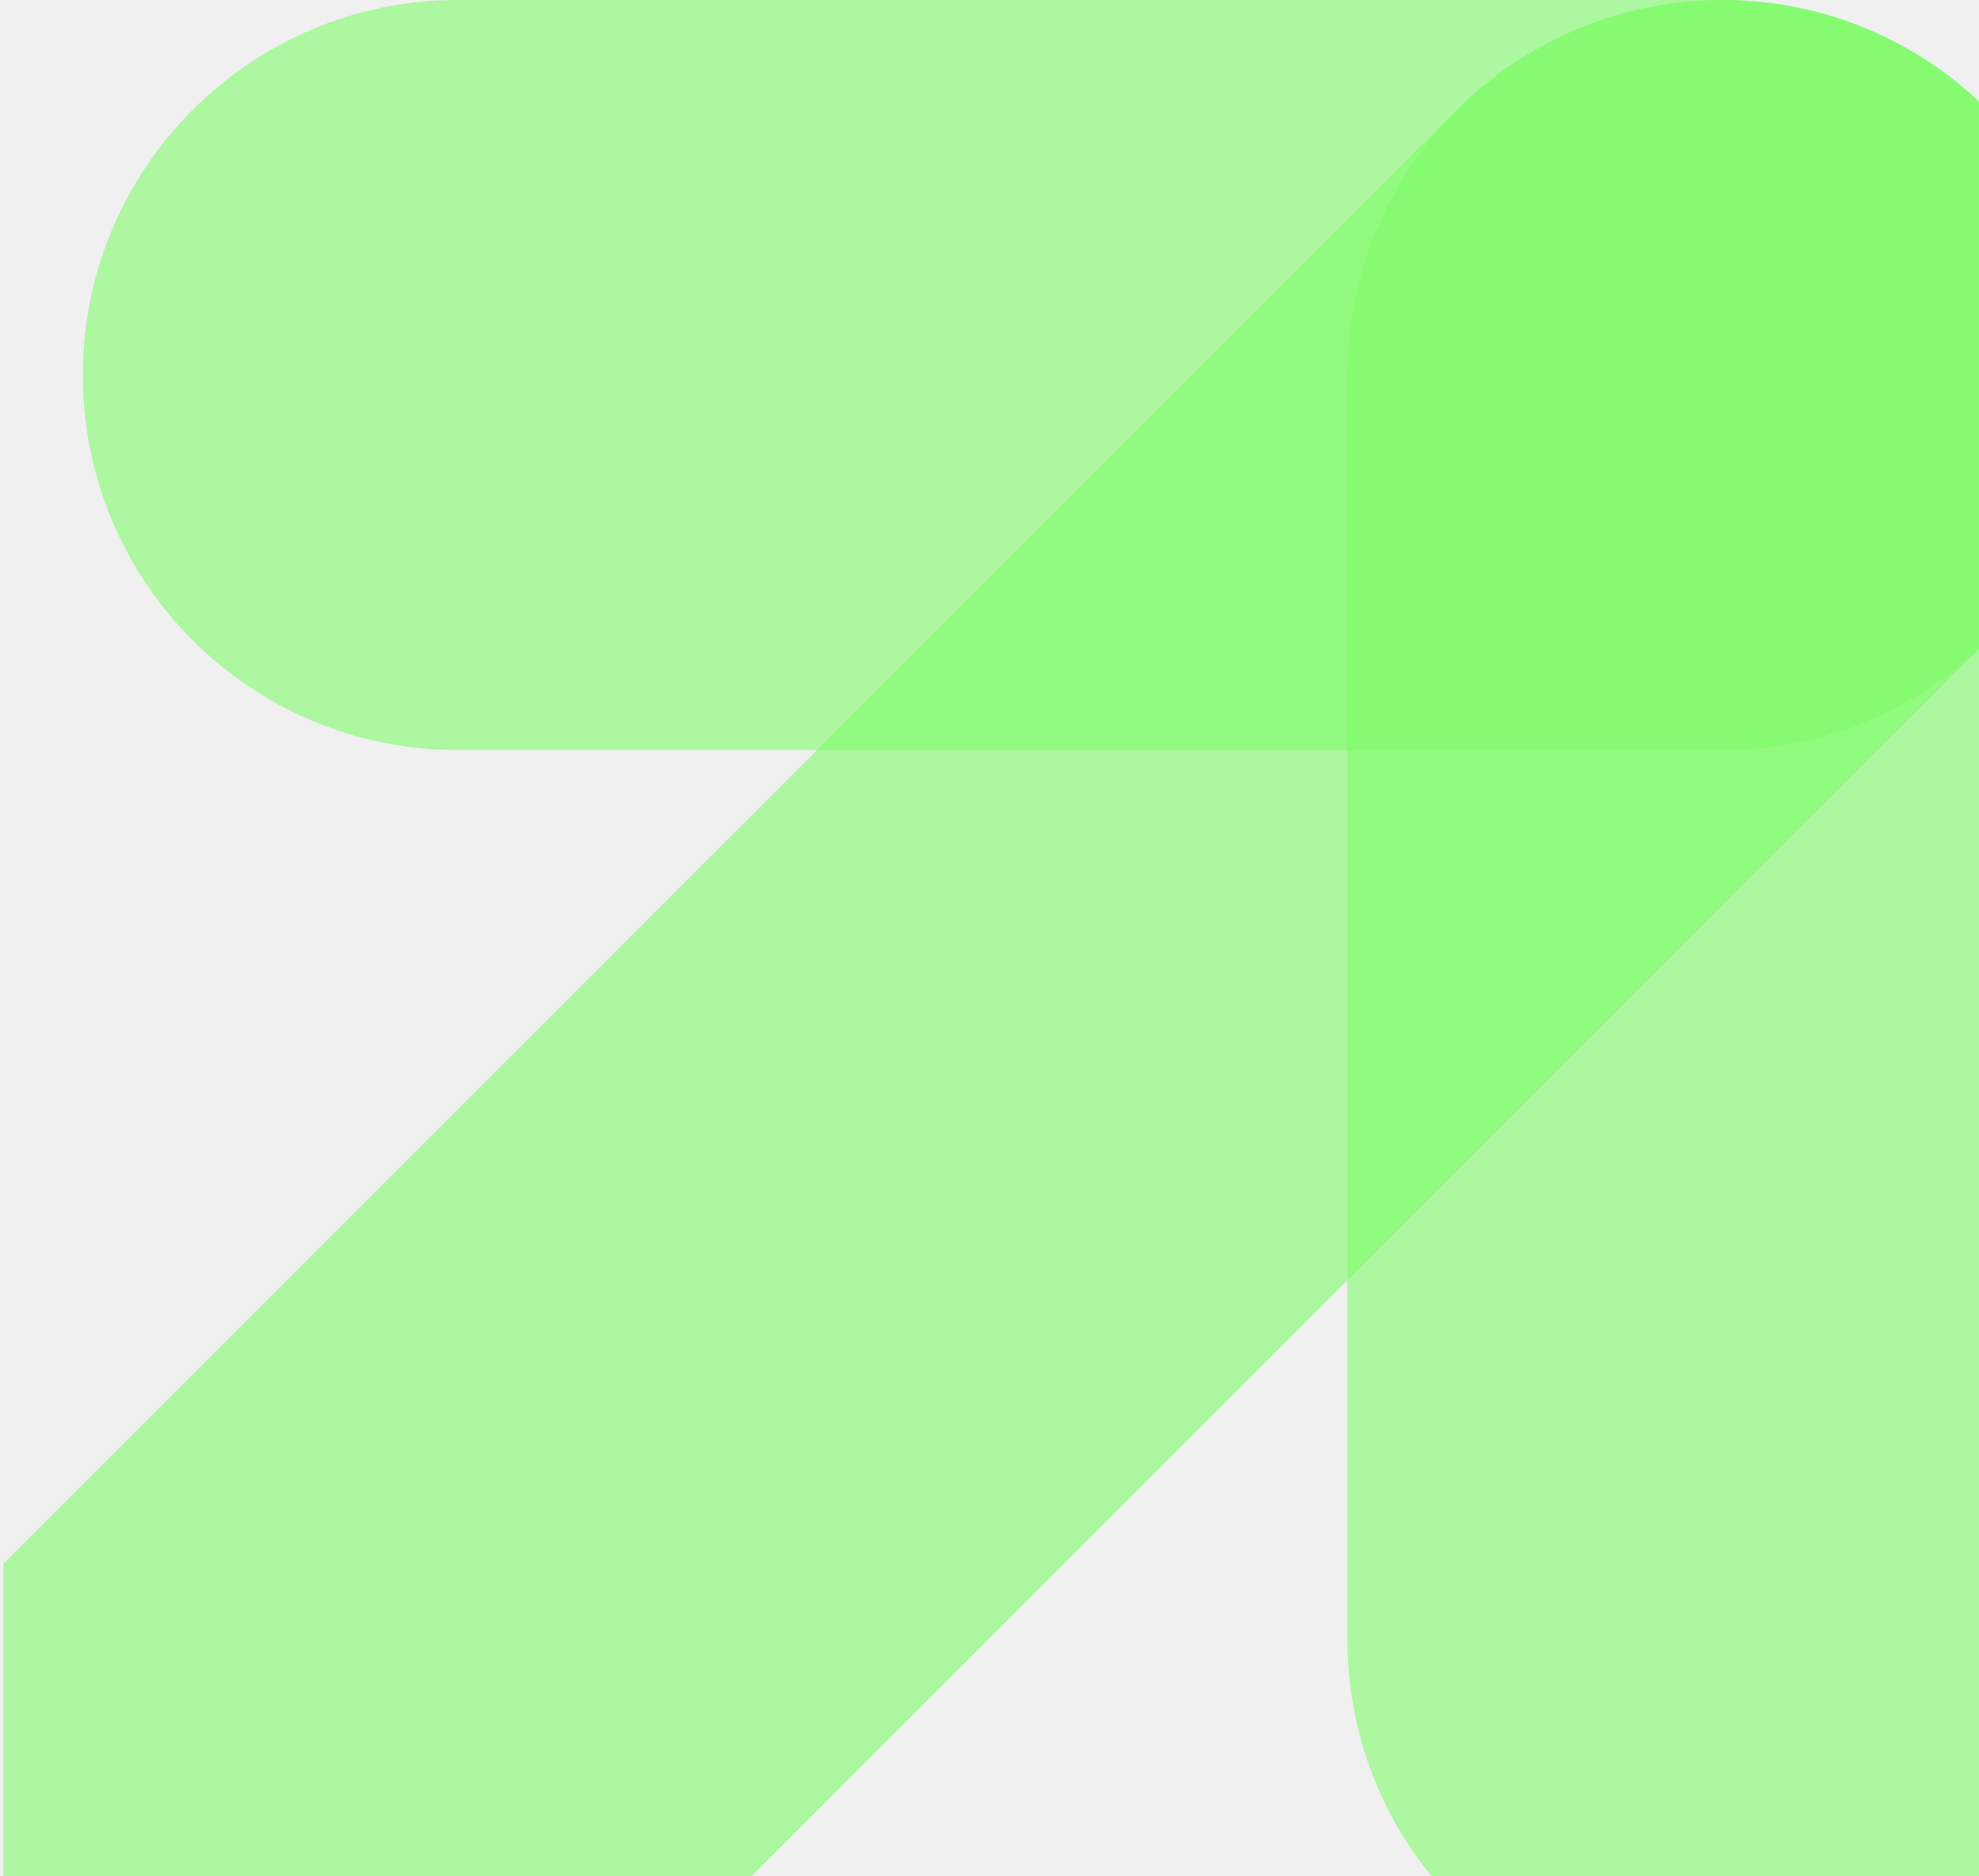
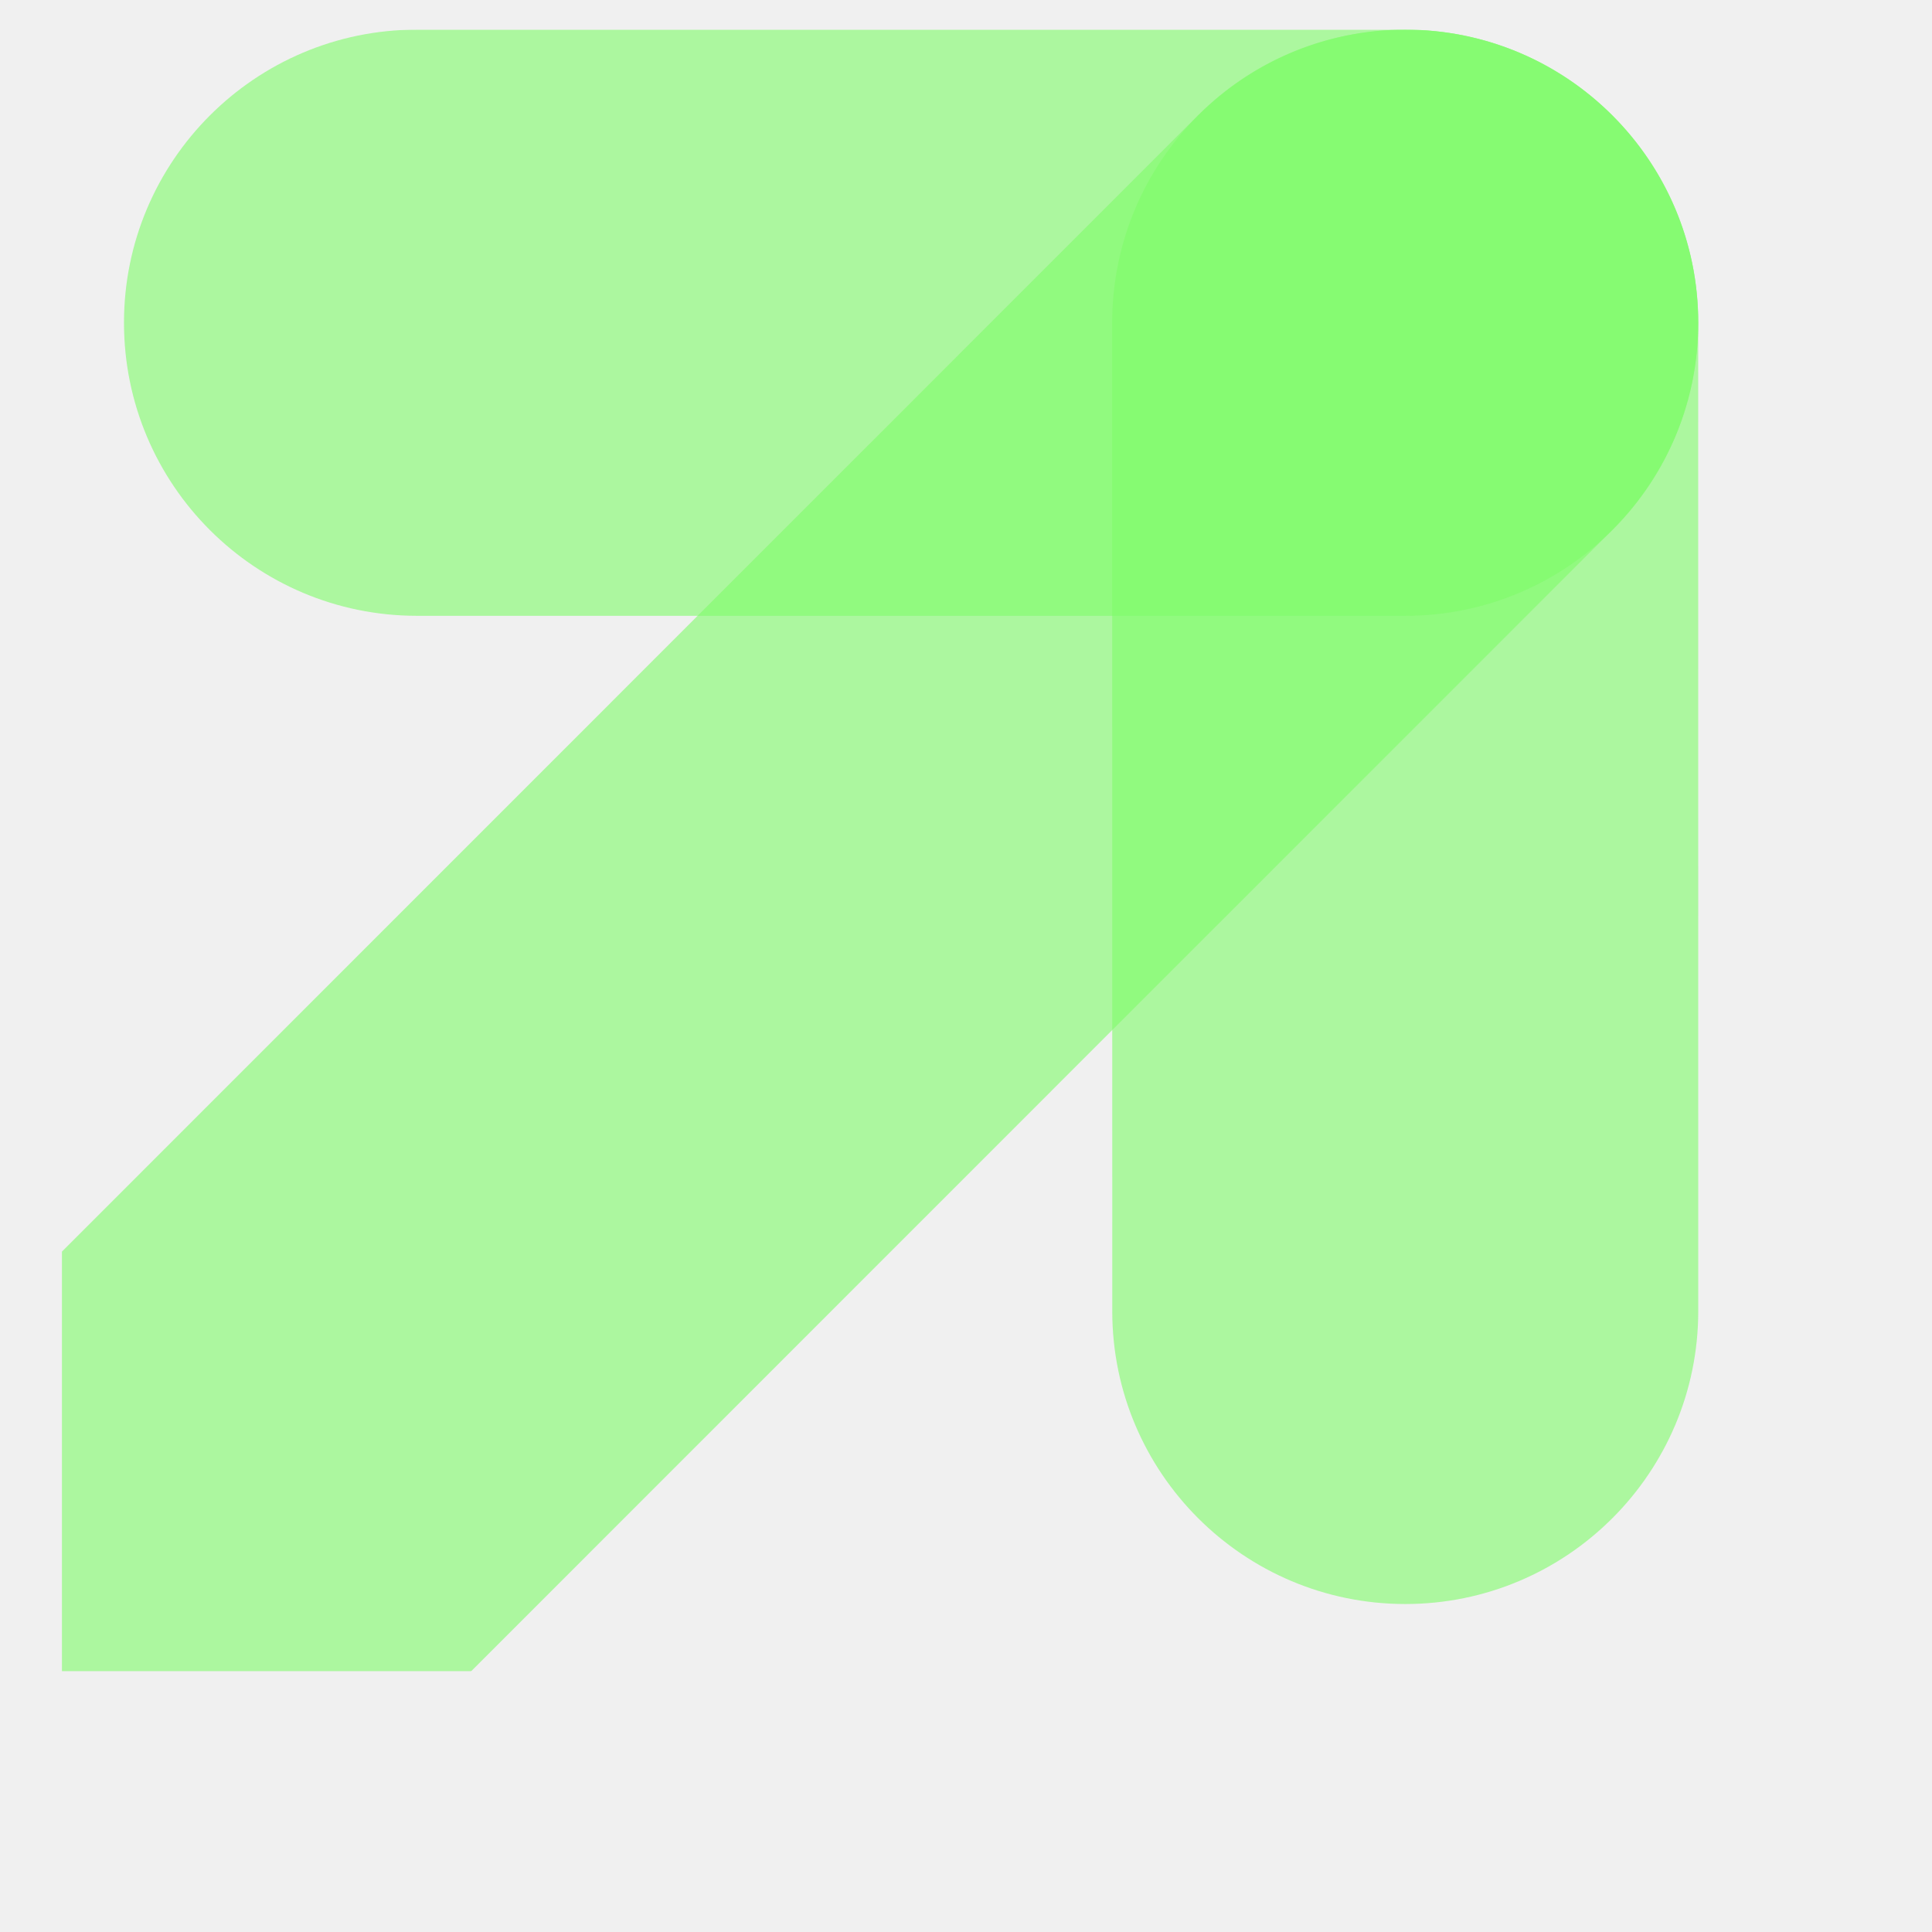
- <svg xmlns="http://www.w3.org/2000/svg" width="307" height="291" viewBox="0 0 307 291" fill="none">
-   <g clip-path="url(#clip0_4123_1216)">
-     <g opacity="0.6">
-       <path d="M209.036 254.38L209.023 58.157C209.036 26.084 235.061 0 267.193 0C299.324 0 325.362 26.063 325.35 58.182L325.362 254.38C325.362 286.474 299.312 312.537 267.205 312.537C235.099 312.537 209.023 286.474 209.036 254.38Z" fill="#7EFB69" />
+ <svg xmlns="http://www.w3.org/2000/svg" width="326" height="326" viewBox="0 0 326 326" fill="none">
+   <g transform="translate(10, 5) scale(0.85)">
+     <g clip-path="url(#clip0_4123_1216)">
+       <g opacity="0.6">
+         <path d="M209.036 254.38L209.023 58.157C209.036 26.084 235.061 0 267.193 0C299.324 0 325.362 26.063 325.35 58.182L325.362 254.38C325.362 286.474 299.312 312.537 267.205 312.537C235.099 312.537 209.023 286.474 209.036 254.38Z" fill="#7EFB69" />
+       </g>
+       <path opacity="0.6" d="M308.323 99.296C331.052 76.58 331.052 39.78 308.311 17.039C285.607 -5.656 248.762 -5.677 226.033 17.039L0.529 242.581V325.9H81.744L308.323 99.296Z" fill="#7EFB69" />
+       <g opacity="0.6">
+         <path d="M71.019 0H267.197C299.337 0 325.367 26.063 325.354 58.182C325.367 90.322 299.337 116.364 267.206 116.364H71.019C38.888 116.364 12.85 90.322 12.85 58.182C12.838 26.084 38.9 0 71.019 0Z" fill="#7EFB69" />
+       </g>
    </g>
-     <path opacity="0.6" d="M308.323 99.296C331.052 76.58 331.052 39.78 308.311 17.039C285.607 -5.656 248.762 -5.677 226.033 17.039L0.529 242.581V325.9H81.744L308.323 99.296Z" fill="#7EFB69" />
-     <g opacity="0.6">
-       <path d="M71.019 0H267.197C299.337 0 325.367 26.063 325.354 58.182C325.367 90.322 299.337 116.364 267.206 116.364H71.019C38.888 116.364 12.85 90.322 12.85 58.182C12.838 26.084 38.9 0 71.019 0Z" fill="#7EFB69" />
-     </g>
+     <defs>
+       <clipPath id="clip0_4123_1216">
+         <rect width="325.9" height="325.9" fill="white" />
+       </clipPath>
+     </defs>
  </g>
-   <defs>
-     <clipPath id="clip0_4123_1216">
-       <rect width="325.9" height="325.9" fill="white" />
-     </clipPath>
-   </defs>
</svg>
